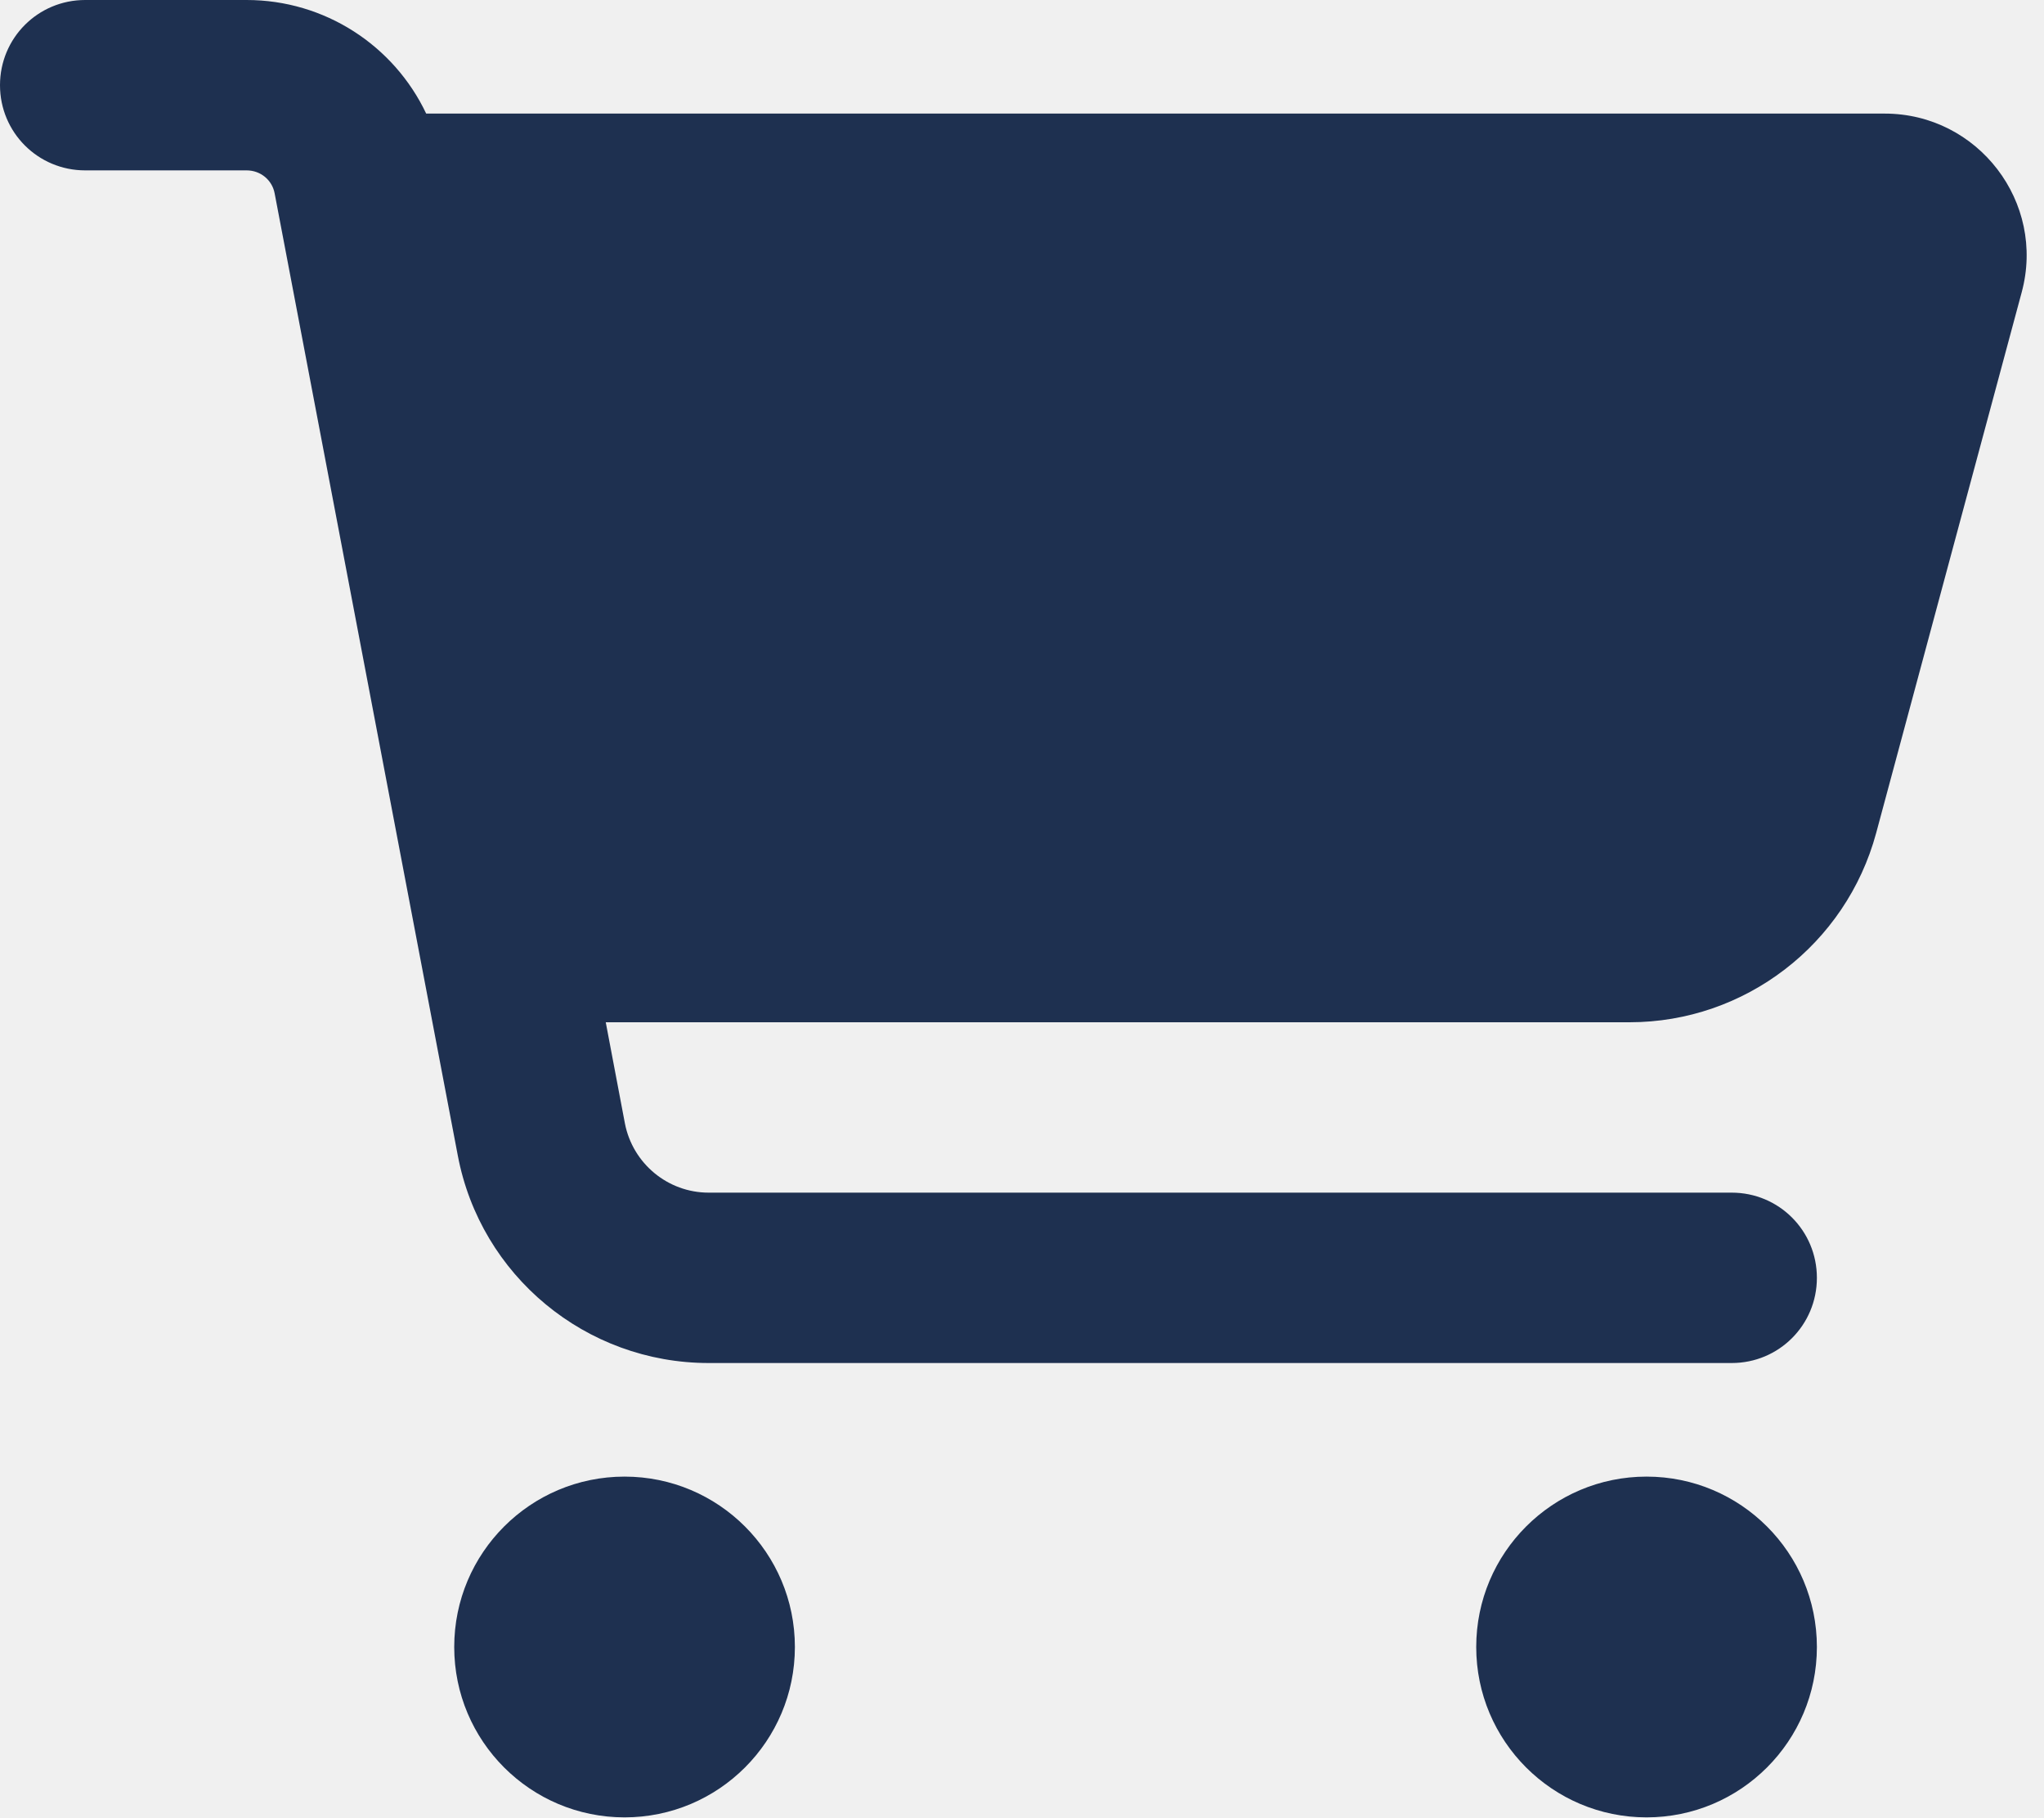
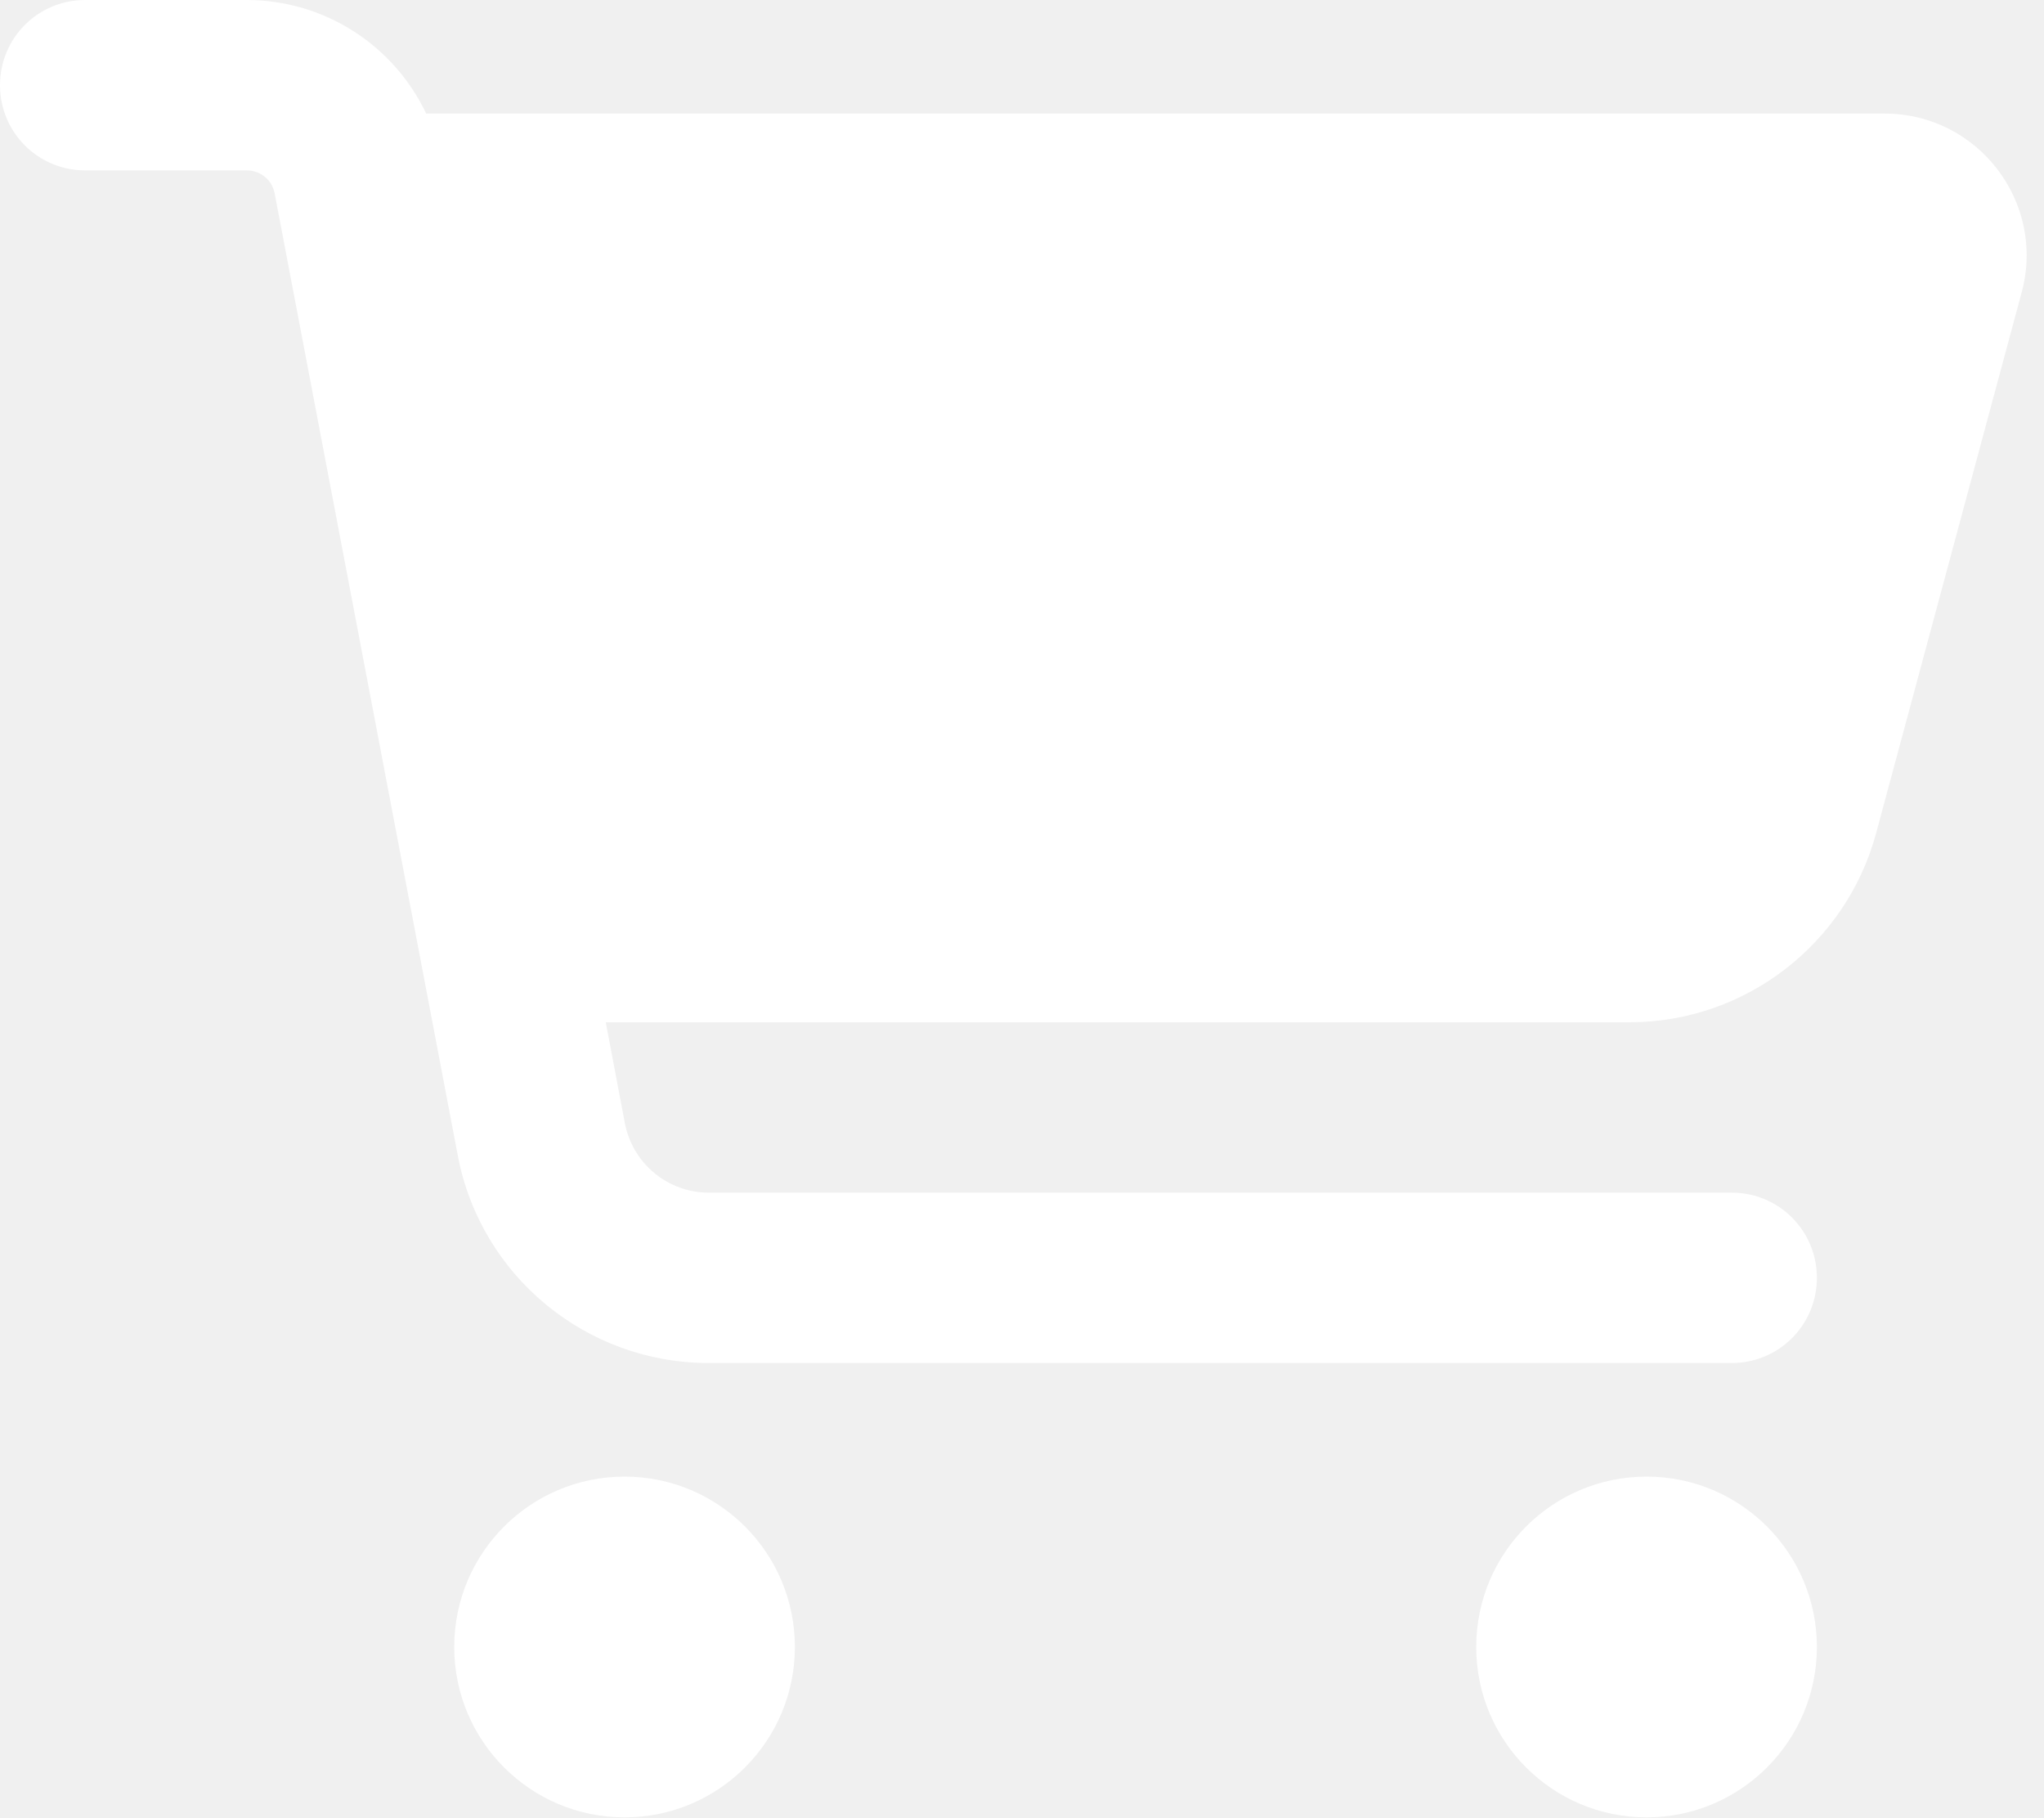
<svg xmlns="http://www.w3.org/2000/svg" height="16" width="18" viewBox="0 0 576 512">
-   <path opacity="1" fill="#1E3050" d="M0 24C0 10.7 10.7 0 24 0H69.5c22 0 41.5 12.8 50.6 32h411c26.3 0 45.5 25 38.6 50.4l-41 152.3c-8.5 31.4-37 53.3-69.5 53.3H170.7l5.4 28.5c2.2 11.3 12.1 19.5 23.6 19.5H488c13.3 0 24 10.7 24 24s-10.7 24-24 24H199.7c-34.6 0-64.3-24.6-70.7-58.5L77.4 54.5c-.7-3.8-4-6.5-7.9-6.5H24C10.7 48 0 37.3 0 24zM128 464a48 48 0 1 1 96 0 48 48 0 1 1 -96 0zm336-48a48 48 0 1 1 0 96 48 48 0 1 1 0-96z" />
+   <path fill="#ffffff" d="M0 24C0 10.7 10.7 0 24 0H69.5c22 0 41.5 12.8 50.6 32h411c26.3 0 45.5 25 38.6 50.4l-41 152.3c-8.5 31.4-37 53.3-69.5 53.3H170.7l5.4 28.5c2.2 11.3 12.1 19.5 23.6 19.5H488c13.3 0 24 10.7 24 24s-10.7 24-24 24H199.7c-34.6 0-64.3-24.6-70.7-58.5L77.4 54.5c-.7-3.8-4-6.5-7.9-6.5H24C10.7 48 0 37.3 0 24zM128 464a48 48 0 1 1 96 0 48 48 0 1 1 -96 0zm336-48a48 48 0 1 1 0 96 48 48 0 1 1 0-96z" />
</svg>
